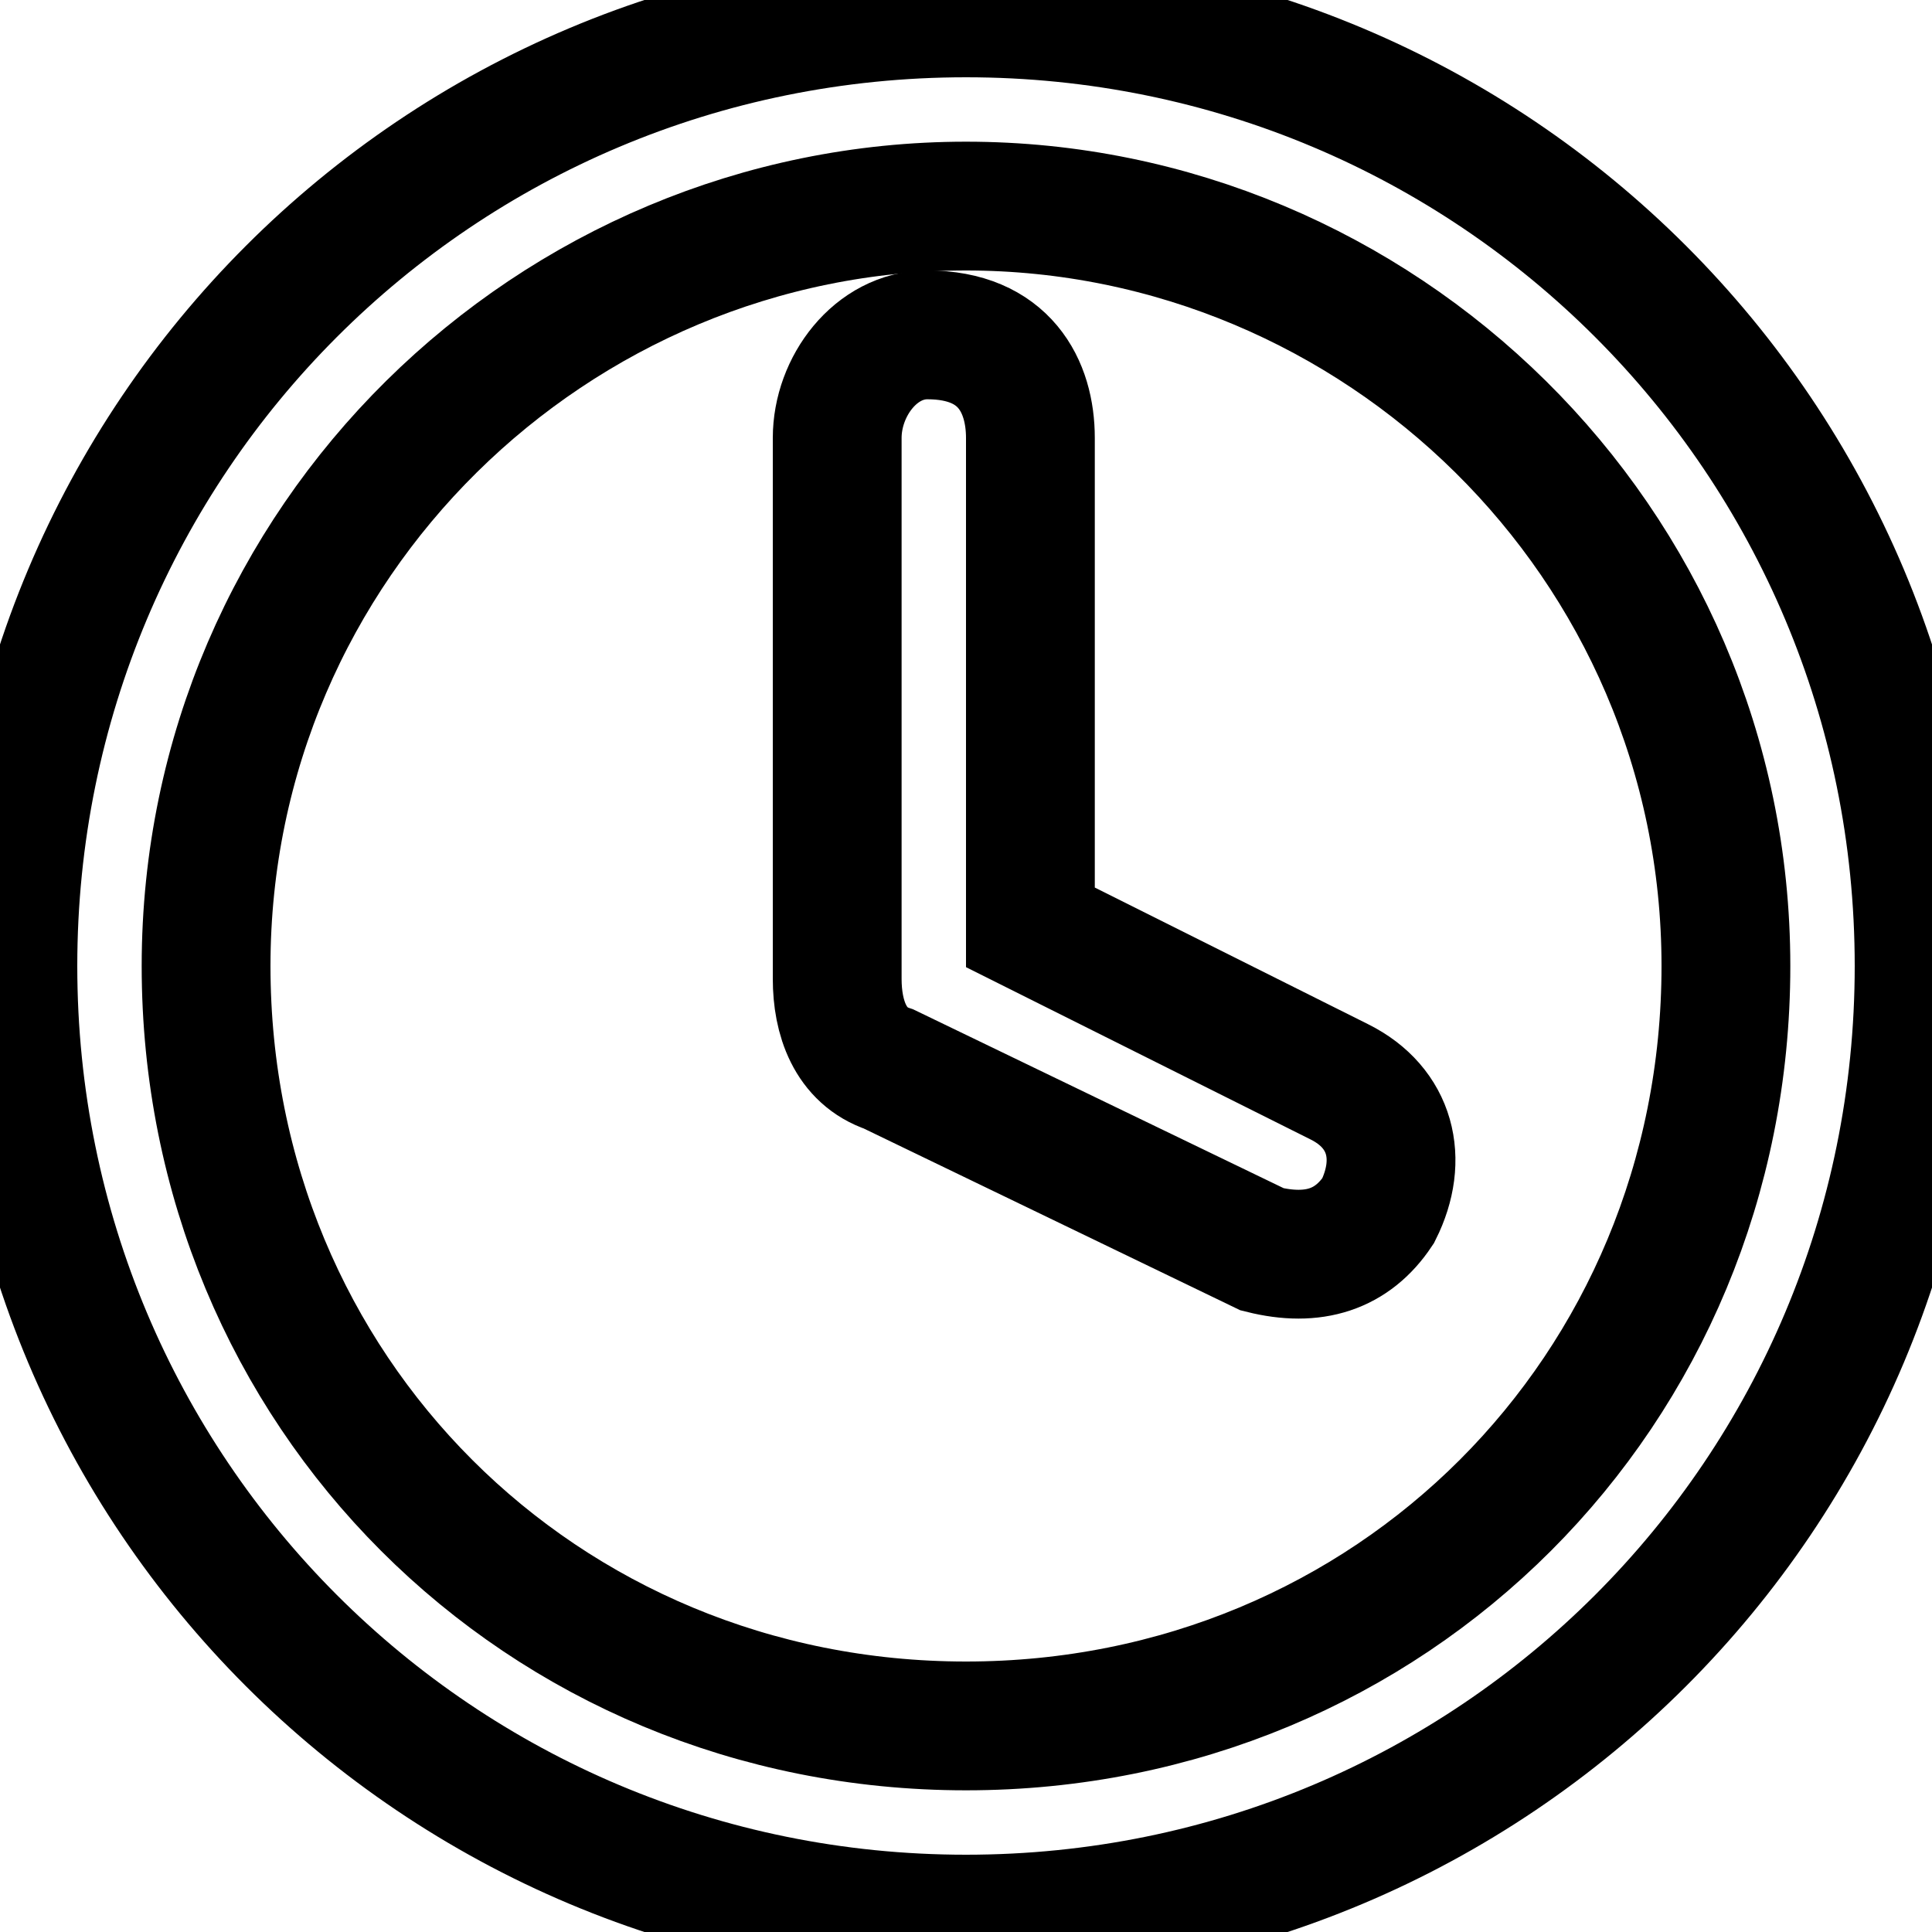
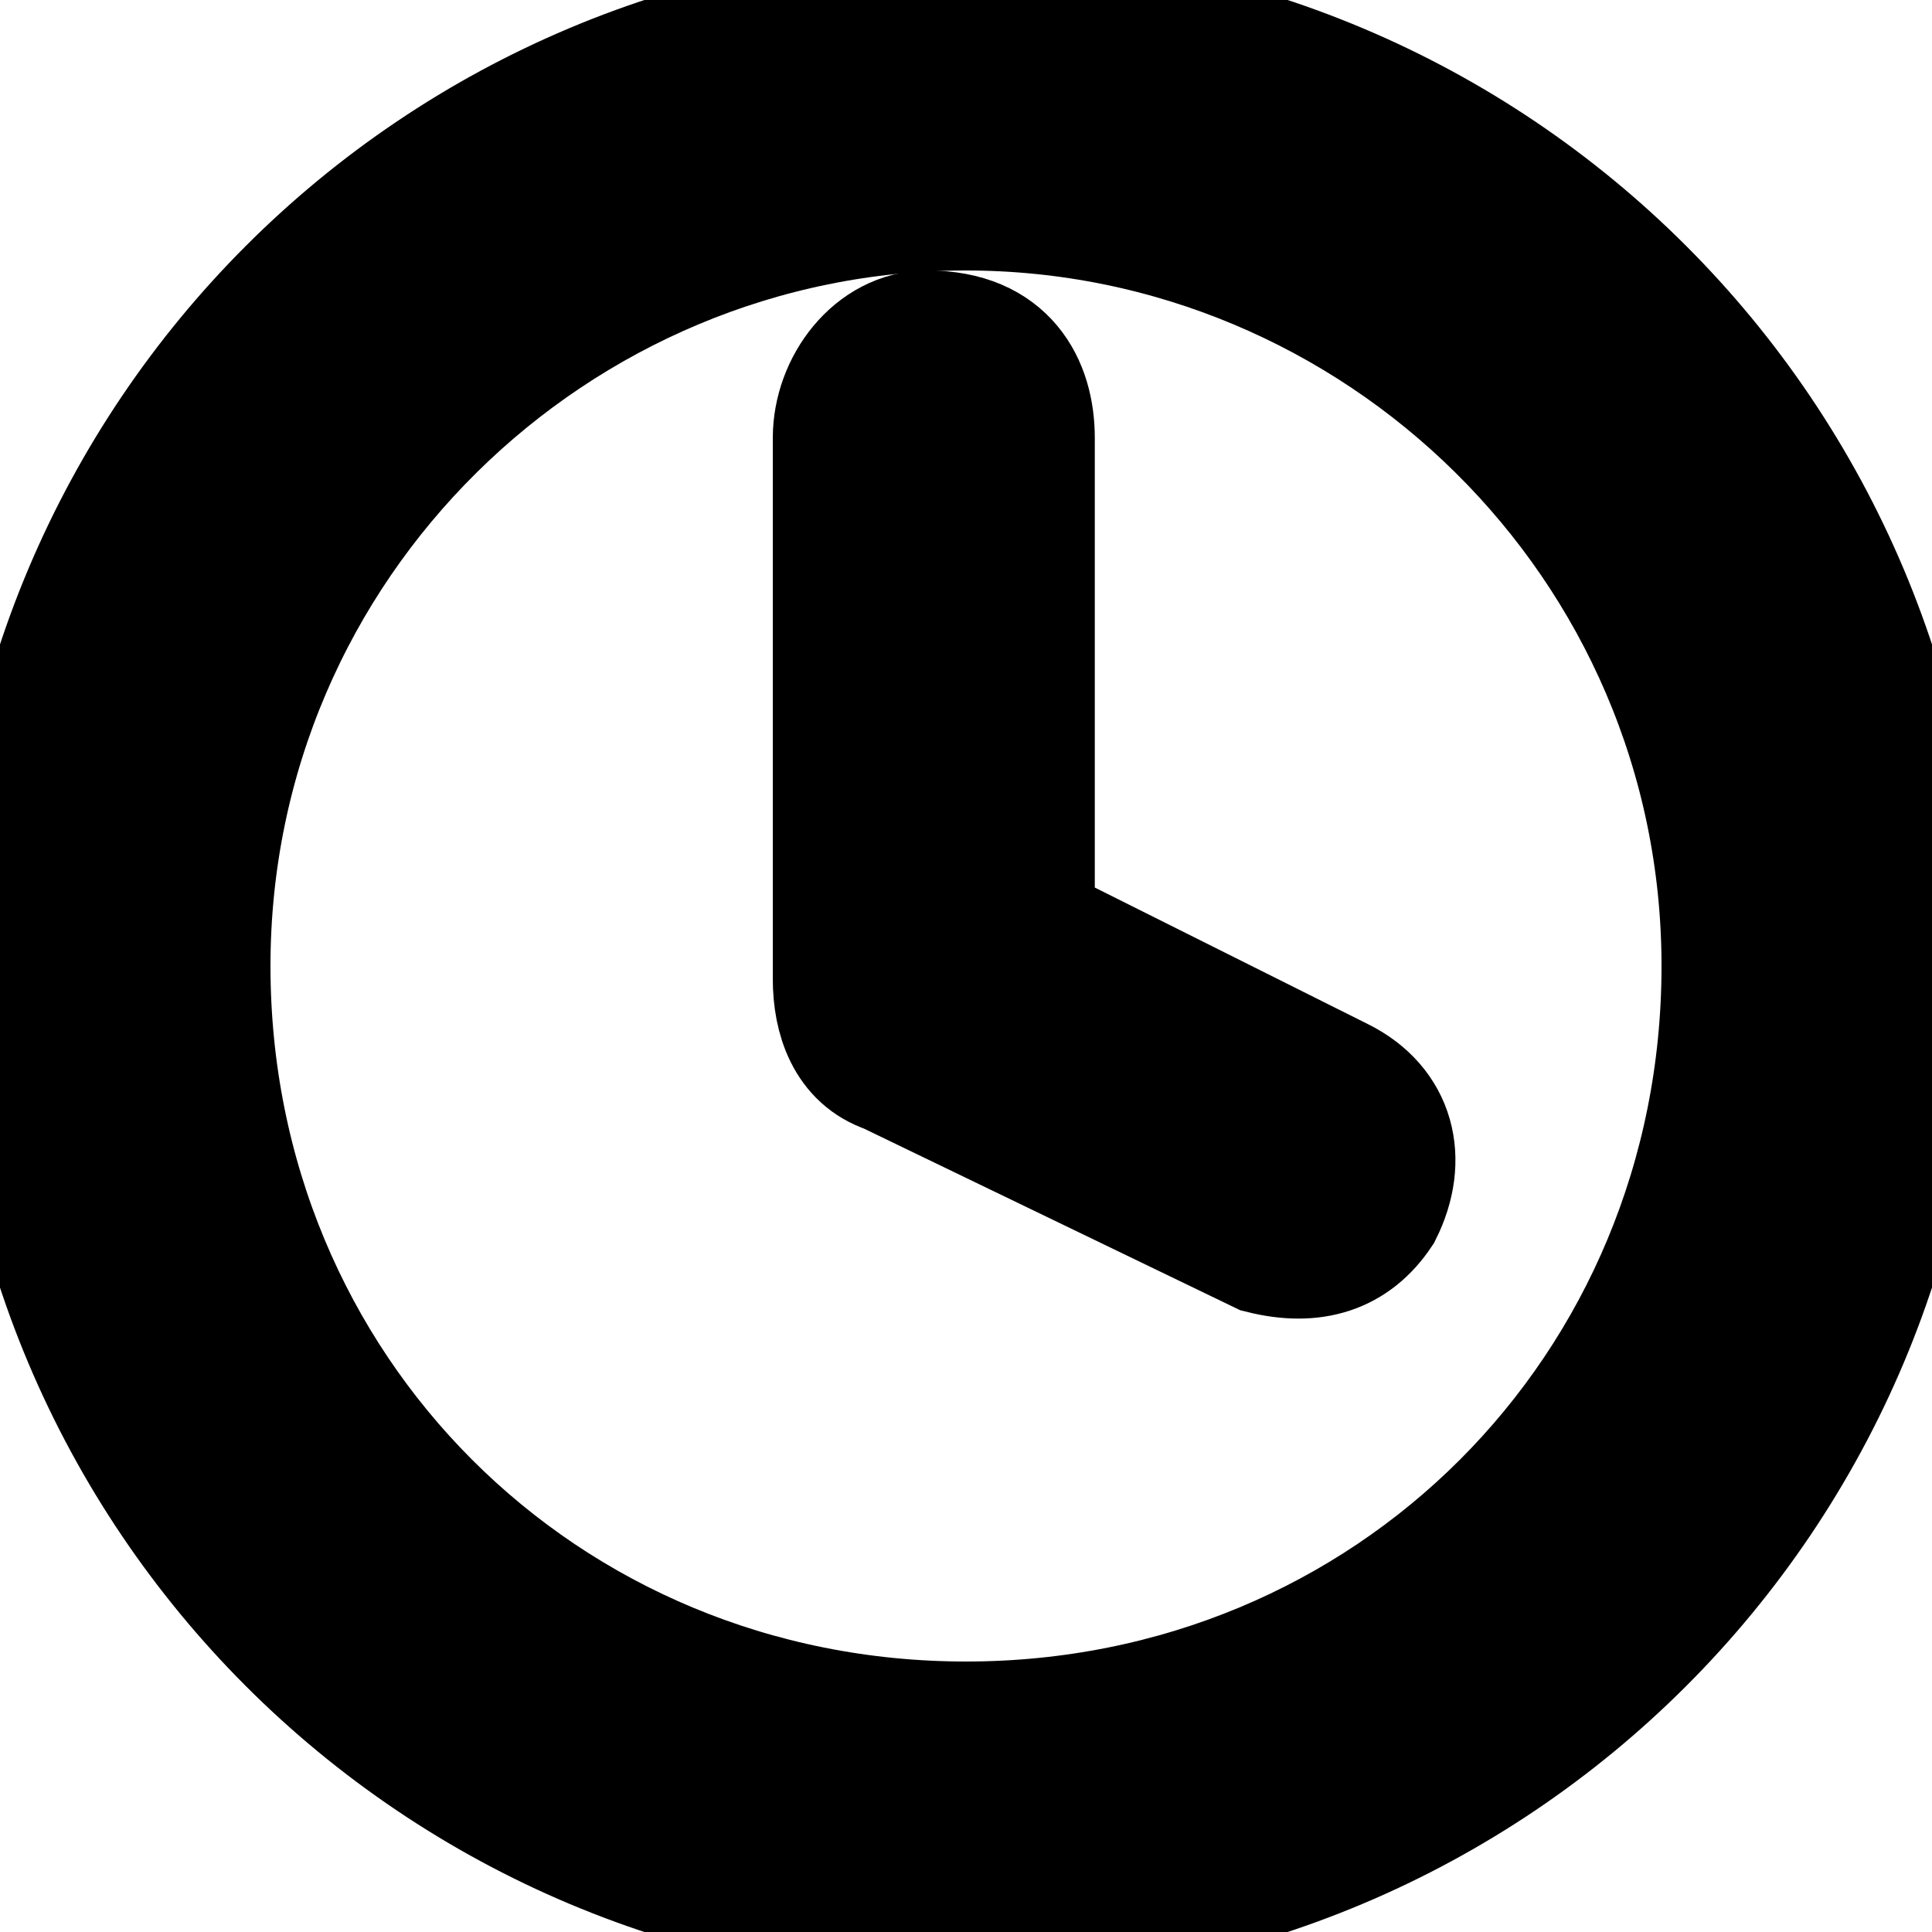
- <svg xmlns="http://www.w3.org/2000/svg" version="1.1" id="Layer_1" x="0px" y="0px" viewBox="0 0 15 15" style="enable-background:new 0 0 15 15;" xml:space="preserve" fill="none" stroke="currentColor">
+ <svg xmlns="http://www.w3.org/2000/svg" version="1.1" id="Layer_1" x="0px" y="0px" viewBox="0 0 15 15" style="enable-background:new 0 0 15 15;" xml:space="preserve" stroke="currentColor">
  <path d="M9.8,9.7L6.9,8.3C6.6,8.2,6.5,7.9,6.5,7.6V3.4c0-0.4,0.3-0.8,0.7-0.8C7.8,2.6,8,3,8,3.4v3.8l2.4,1.2c0.4,0.2,0.5,0.6,0.3,1  C10.5,9.7,10.2,9.8,9.8,9.7z" />
  <path d="M7.5,1.6c3.2,0,5.9,2.6,5.9,5.9s-2.6,5.9-5.9,5.9s-5.9-2.6-5.9-5.9S4.3,1.6,7.5,1.6 M7.5,0.1c-4.1,0-7.4,3.3-7.4,7.4  s3.3,7.4,7.4,7.4s7.4-3.3,7.4-7.4S11.6,0.1,7.5,0.1L7.5,0.1z" />
</svg>
